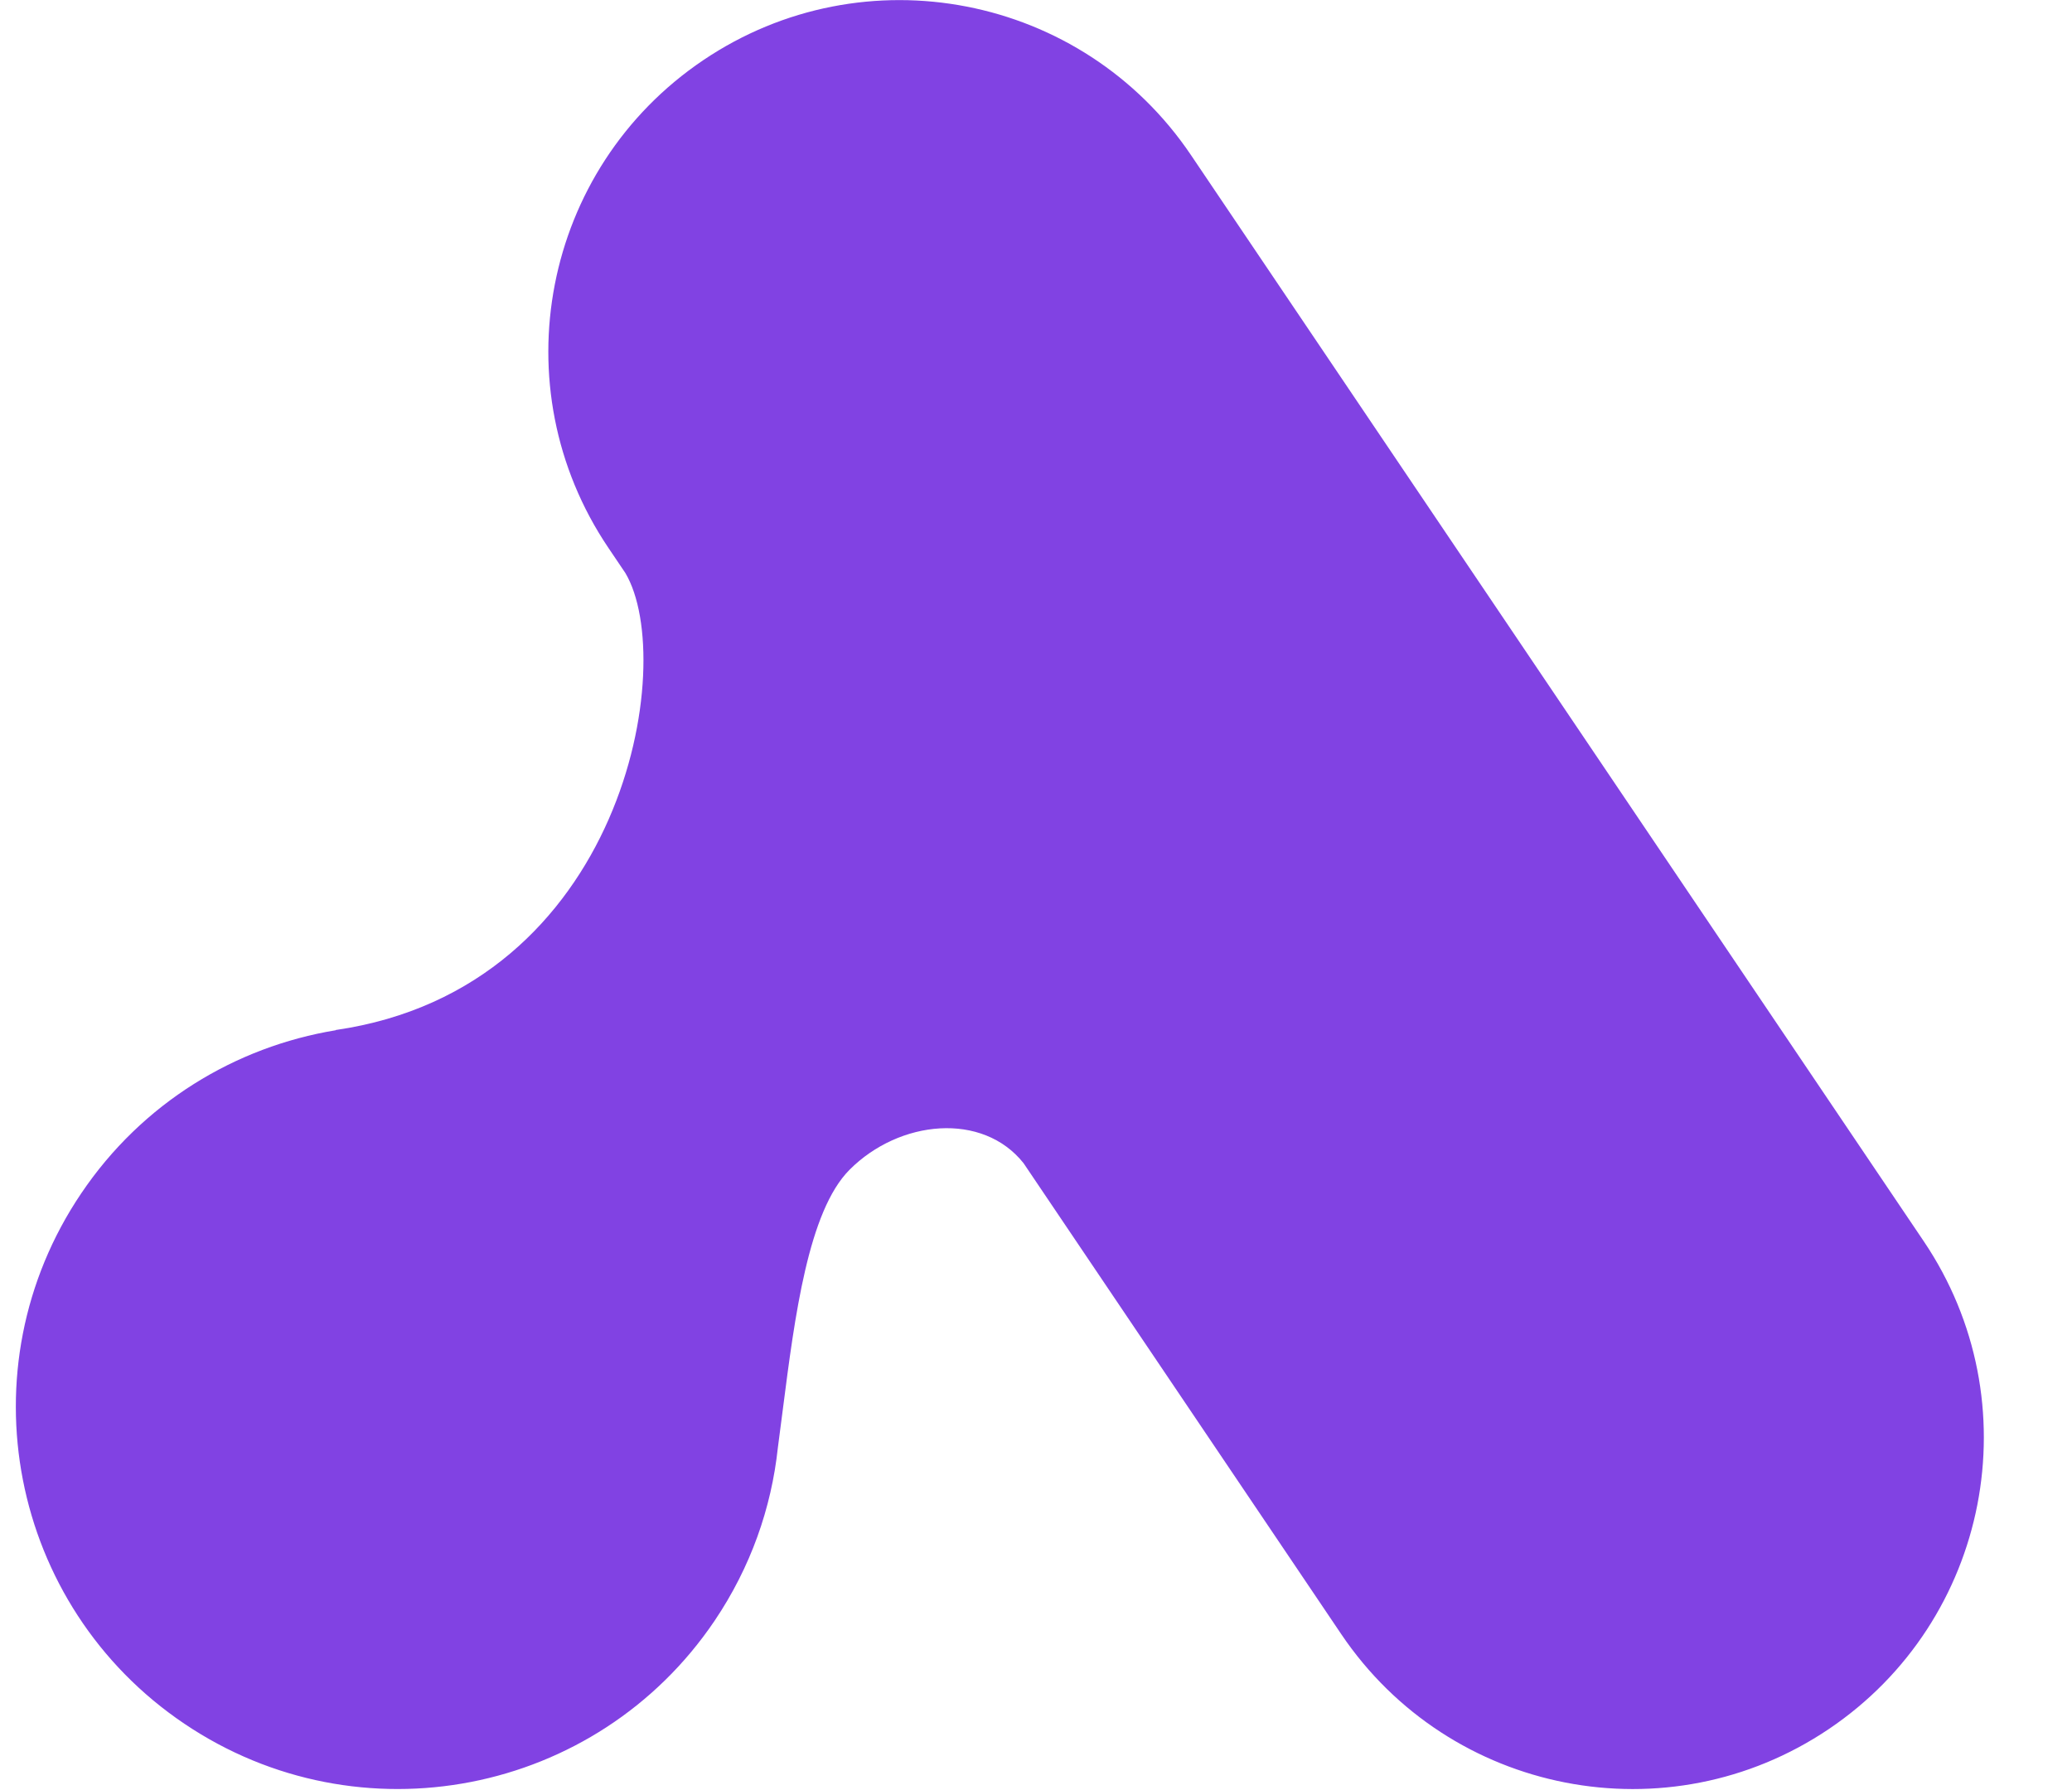
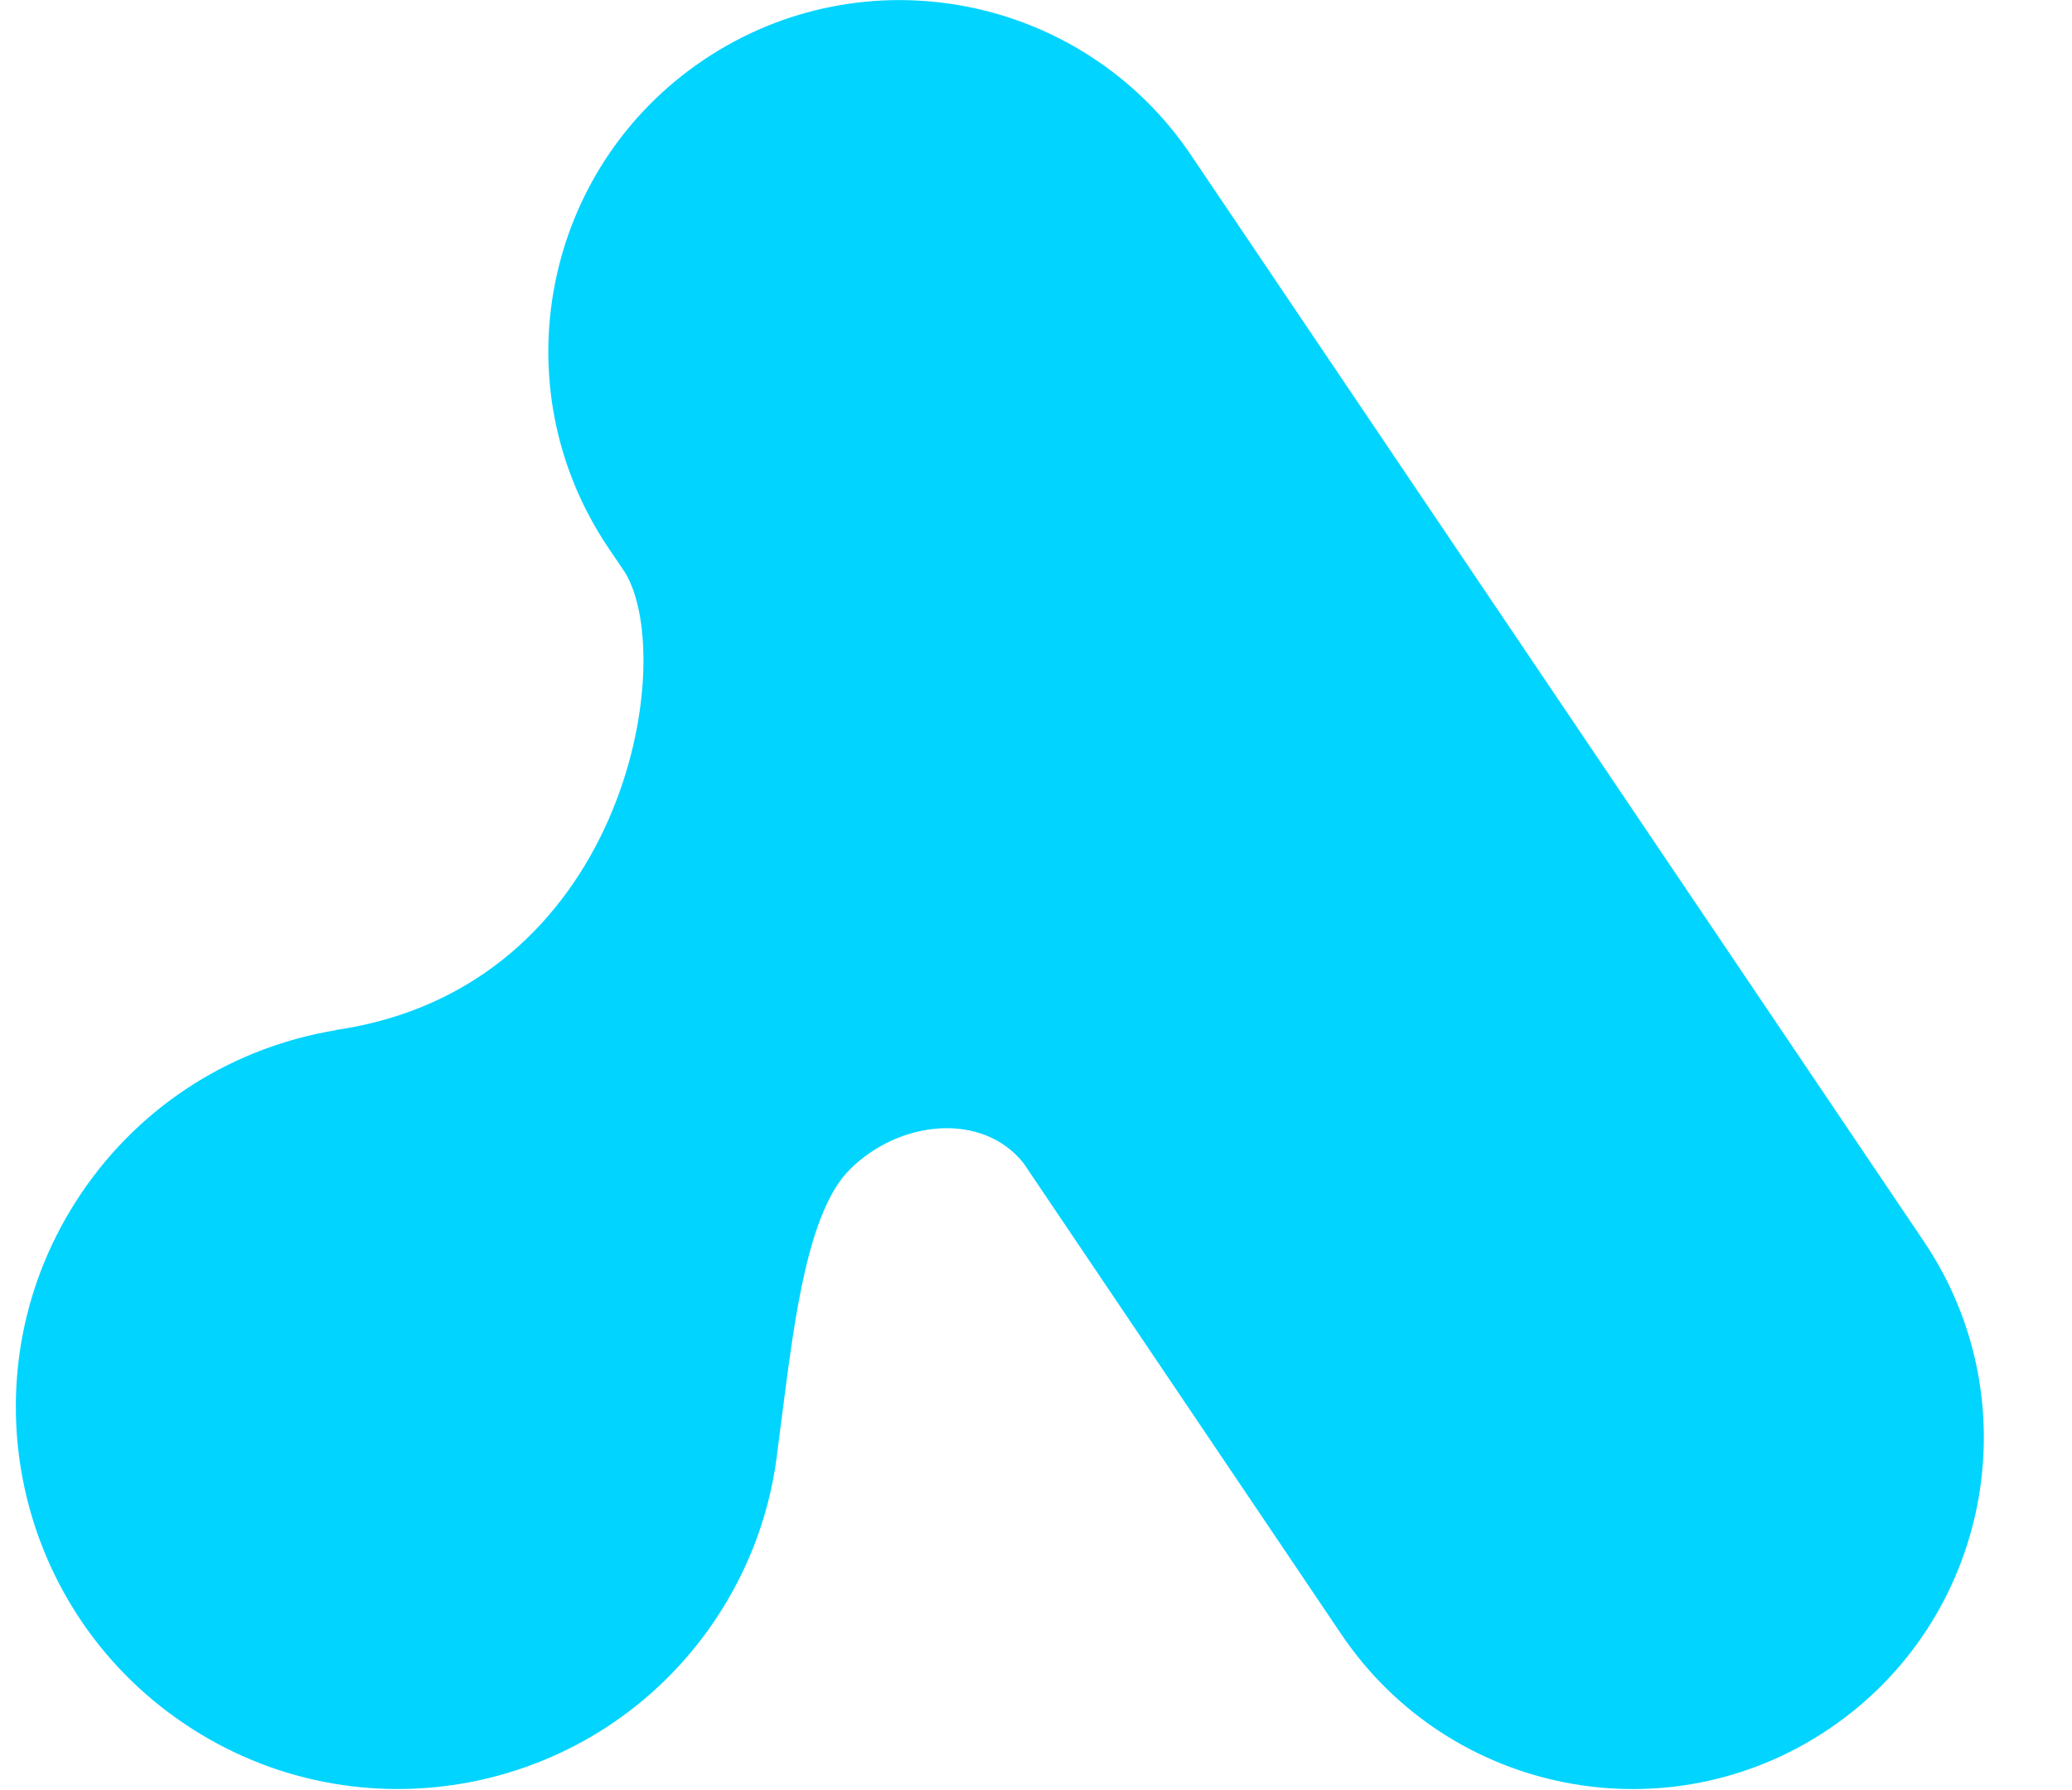
<svg xmlns="http://www.w3.org/2000/svg" height="19px" width="22px" viewBox="0 0 22 19" fill="none">
-   <path d="M6.46 5.818C5.308 4.11 5.759 1.791 7.467 0.639C9.175 -0.513 11.493 -0.062 12.645 1.646L20.426 13.181C21.578 14.889 21.127 17.208 19.419 18.36C17.712 19.512 15.393 19.061 14.241 17.353L10.868 12.352C10.434 11.805 9.551 11.89 9.021 12.421C8.582 12.86 8.438 13.985 8.313 14.958C8.295 15.101 8.277 15.241 8.259 15.374C8.191 16.011 7.971 16.642 7.588 17.21C6.335 19.067 3.814 19.556 1.957 18.304C0.1 17.052 -0.391 14.53 0.862 12.673C1.511 11.71 2.502 11.115 3.565 10.94L3.563 10.938C6.633 10.493 7.202 7.029 6.64 6.085L6.46 5.818Z" fill="#8142E3" />
+   <path d="M6.46 5.818C5.308 4.11 5.759 1.791 7.467 0.639C9.175 -0.513 11.493 -0.062 12.645 1.646L20.426 13.181C21.578 14.889 21.127 17.208 19.419 18.36C17.712 19.512 15.393 19.061 14.241 17.353L10.868 12.352C10.434 11.805 9.551 11.89 9.021 12.421C8.582 12.86 8.438 13.985 8.313 14.958C8.295 15.101 8.277 15.241 8.259 15.374C8.191 16.011 7.971 16.642 7.588 17.21C6.335 19.067 3.814 19.556 1.957 18.304C0.1 17.052 -0.391 14.53 0.862 12.673C1.511 11.71 2.502 11.115 3.565 10.94L3.563 10.938C6.633 10.493 7.202 7.029 6.64 6.085L6.46 5.818Z" fill="#00D4FF" />
</svg>
